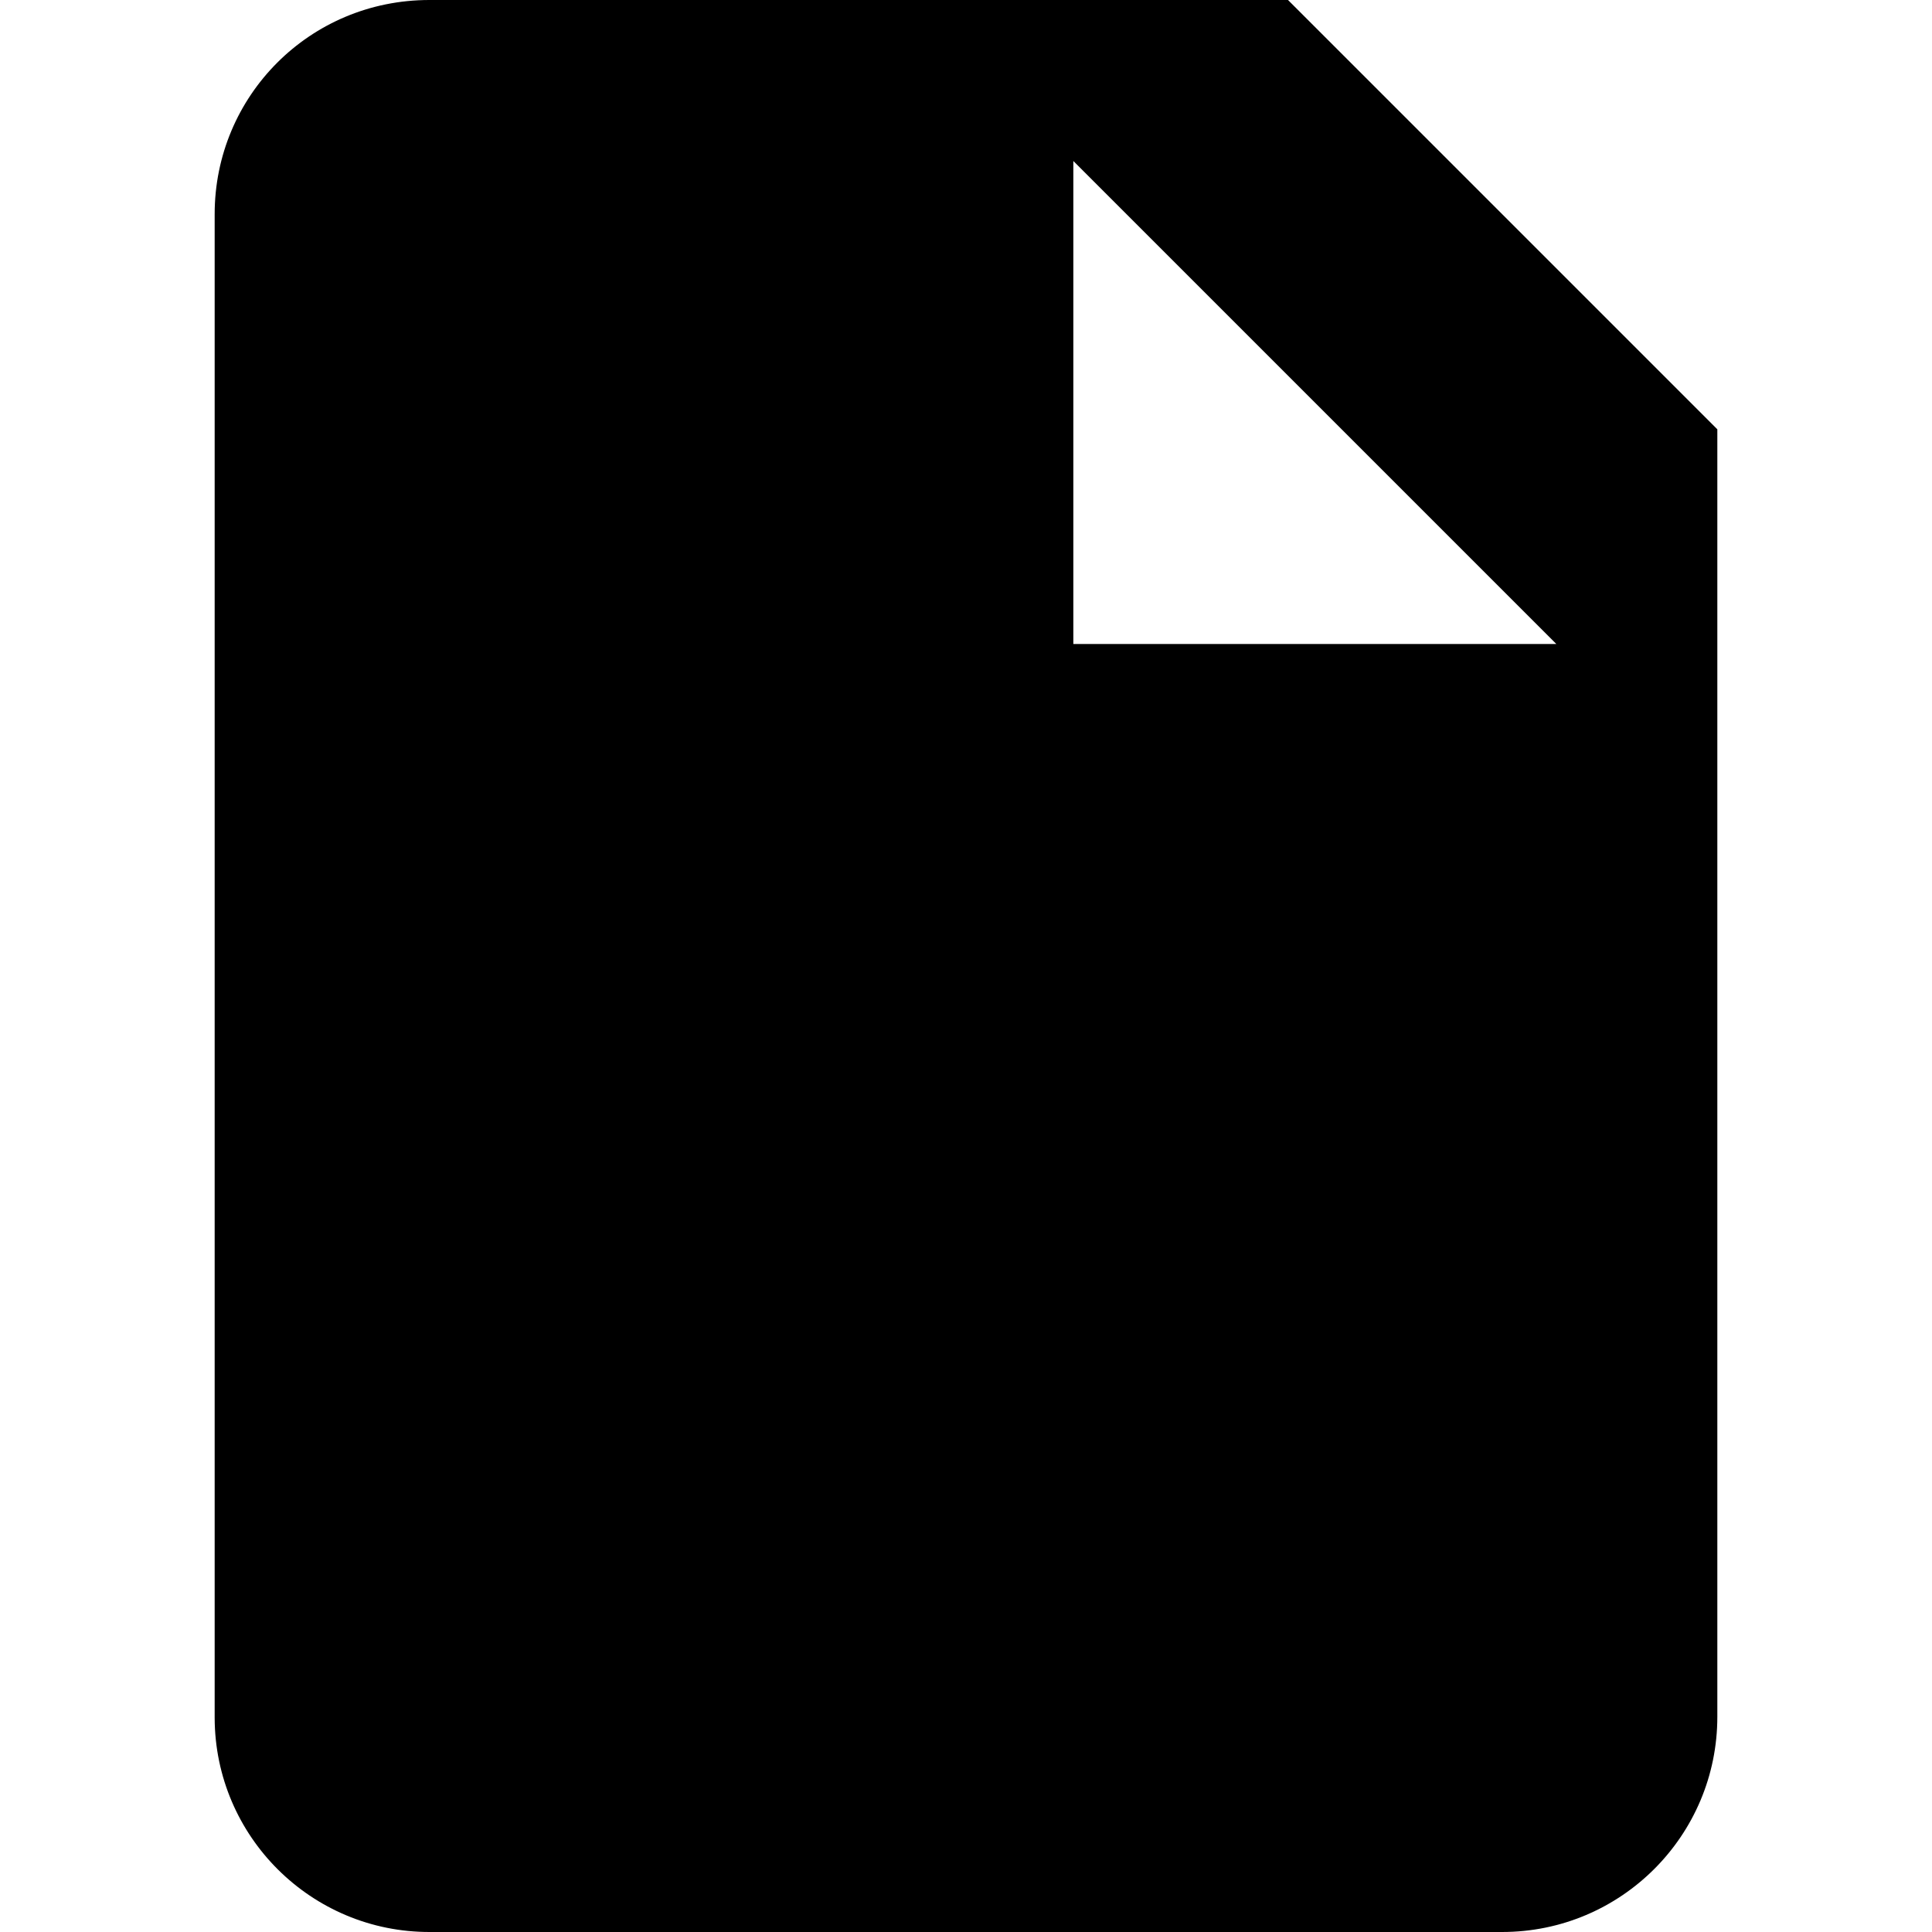
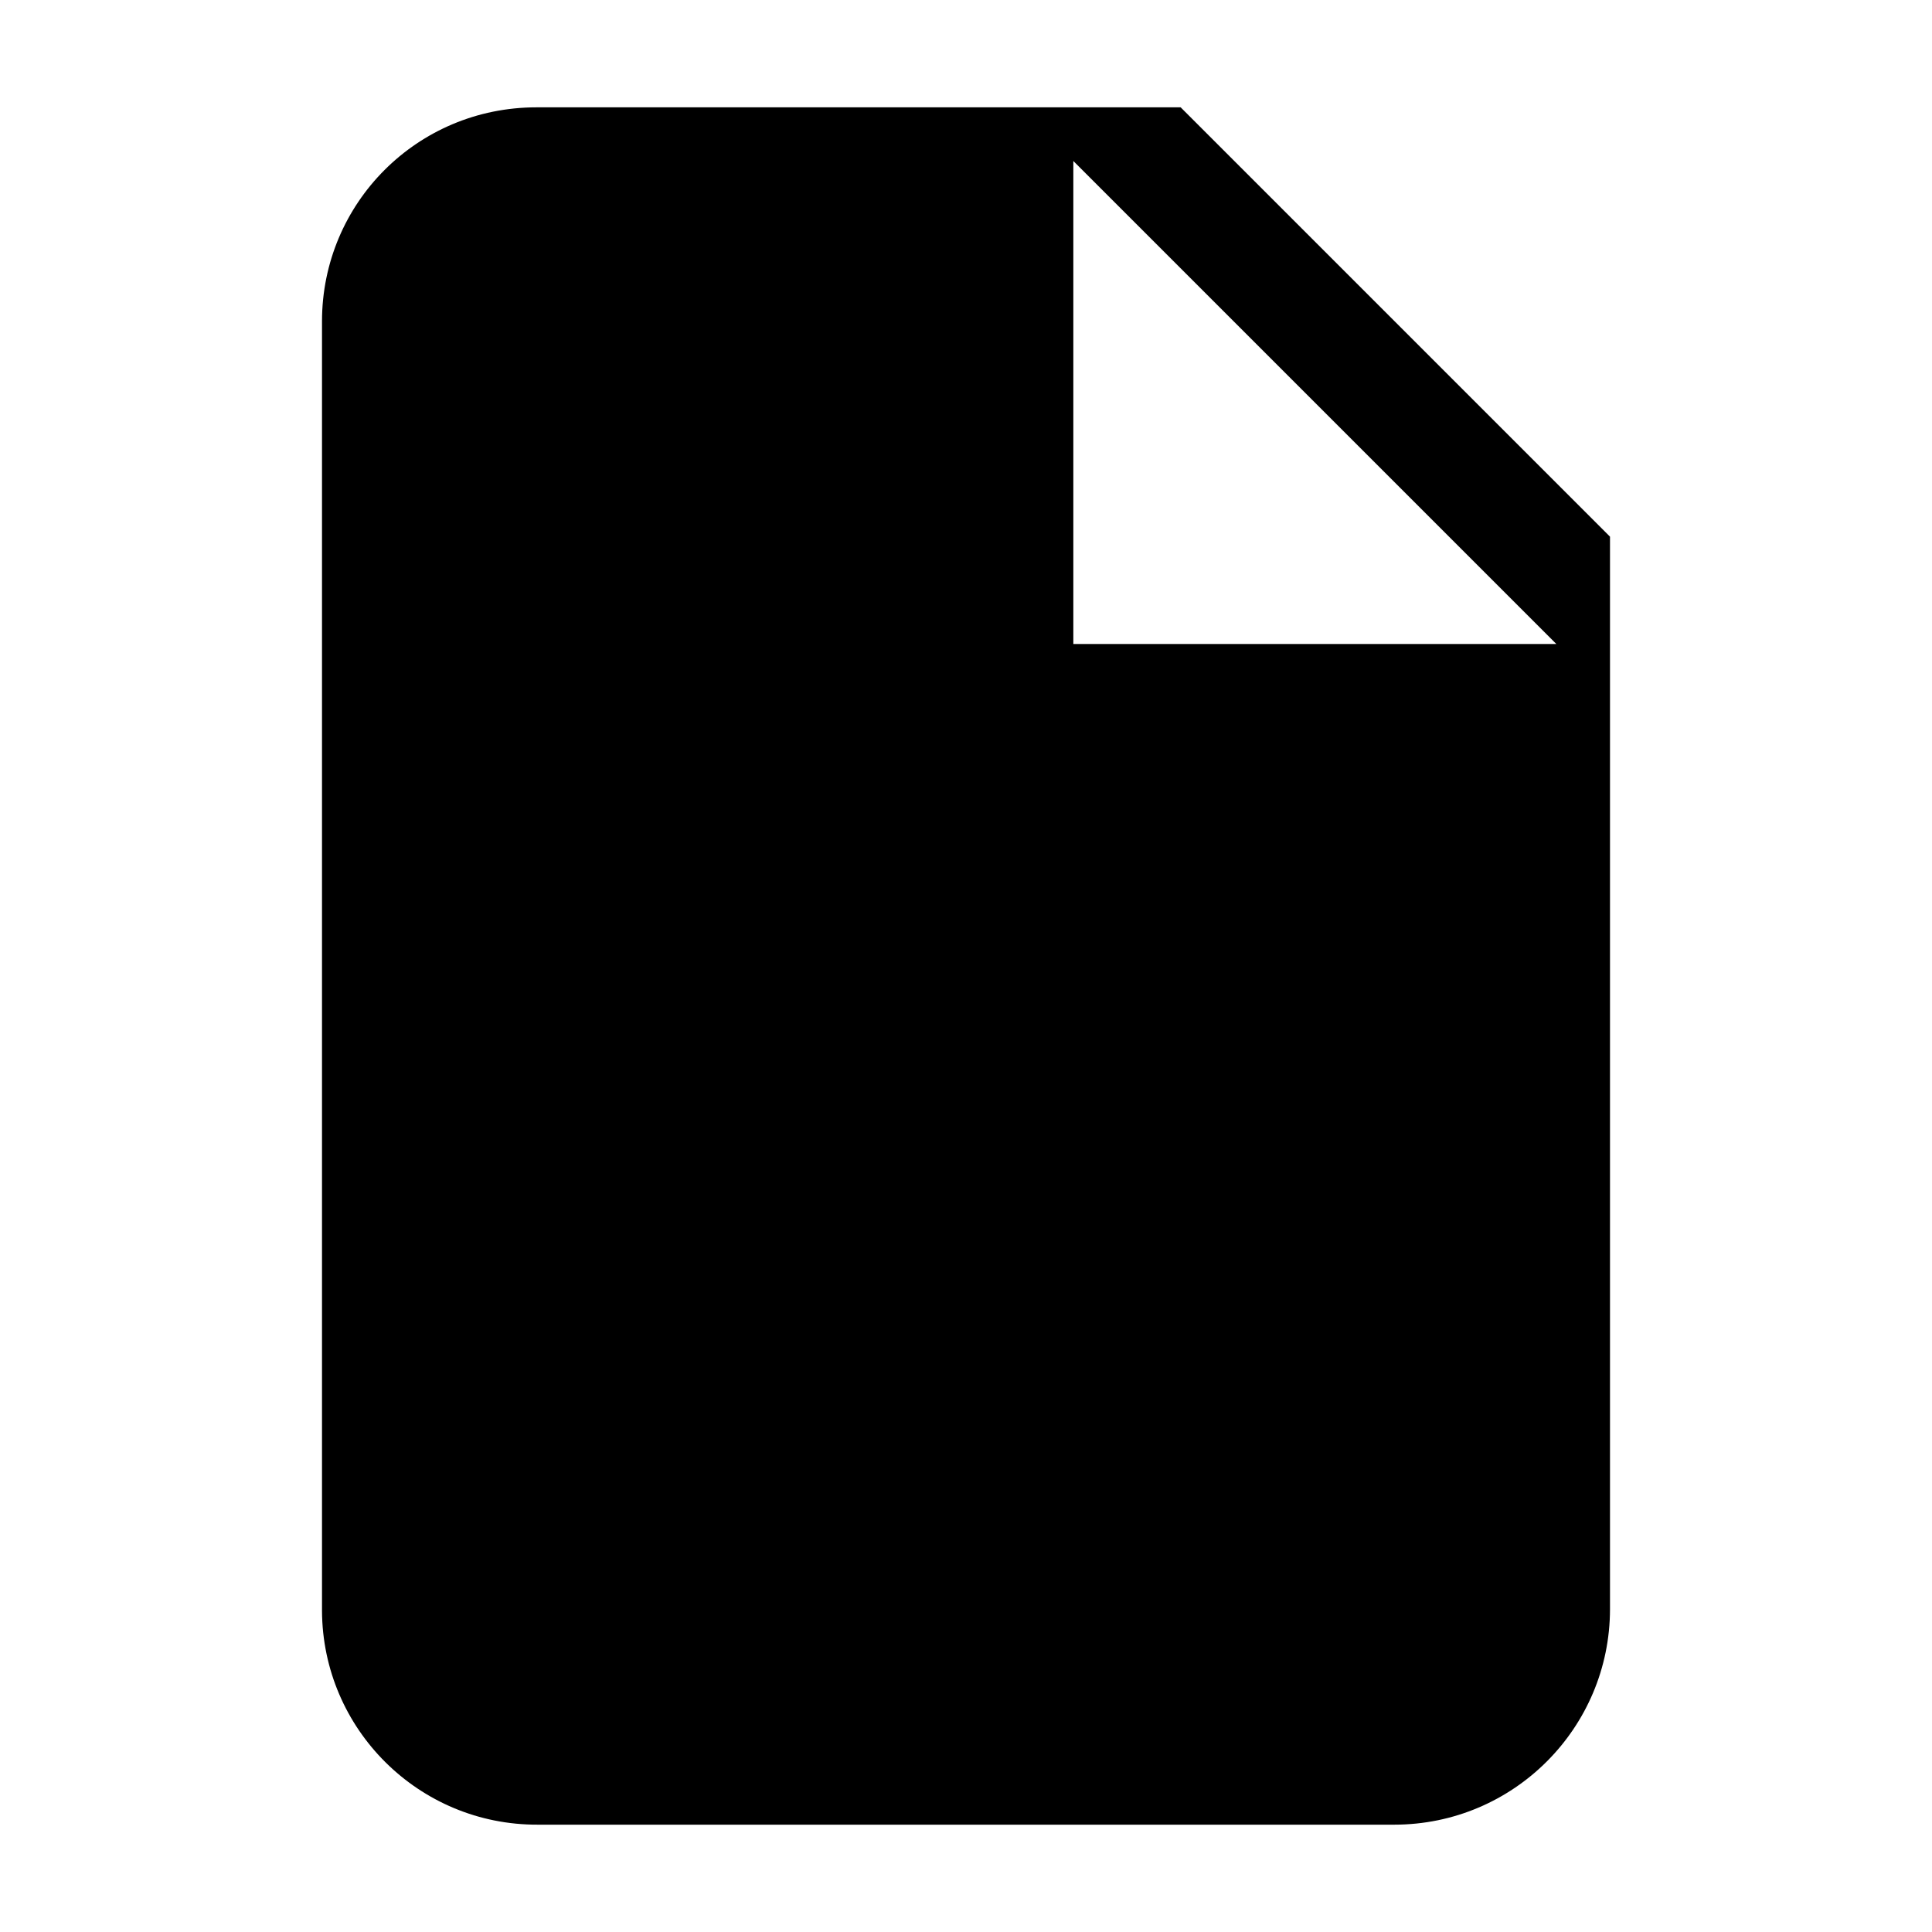
<svg role="icon" class="svg-icon" width="18" height="18" viewBox="0 0 18 18">
-   <path d="M2 1.995C2 .893 2.887 0 4 0h8l4 4v11.994A2.005 2.005 0 0 1 13.994 18H4.006A2 2 0 0 1 2 16.005V1.995zm8-.495V6h4.5L10 1.5z" />
+   <path d="M3 2.994C3 1.893 3.887 1 4.998 1H11l4 4v9.991A2.01 2.01 0 0 1 12.991 17H5.01A2.002 2.002 0 0 1 3 15.006V2.994zM10 1.5V6h4.5L10 1.5z" />
</svg>
